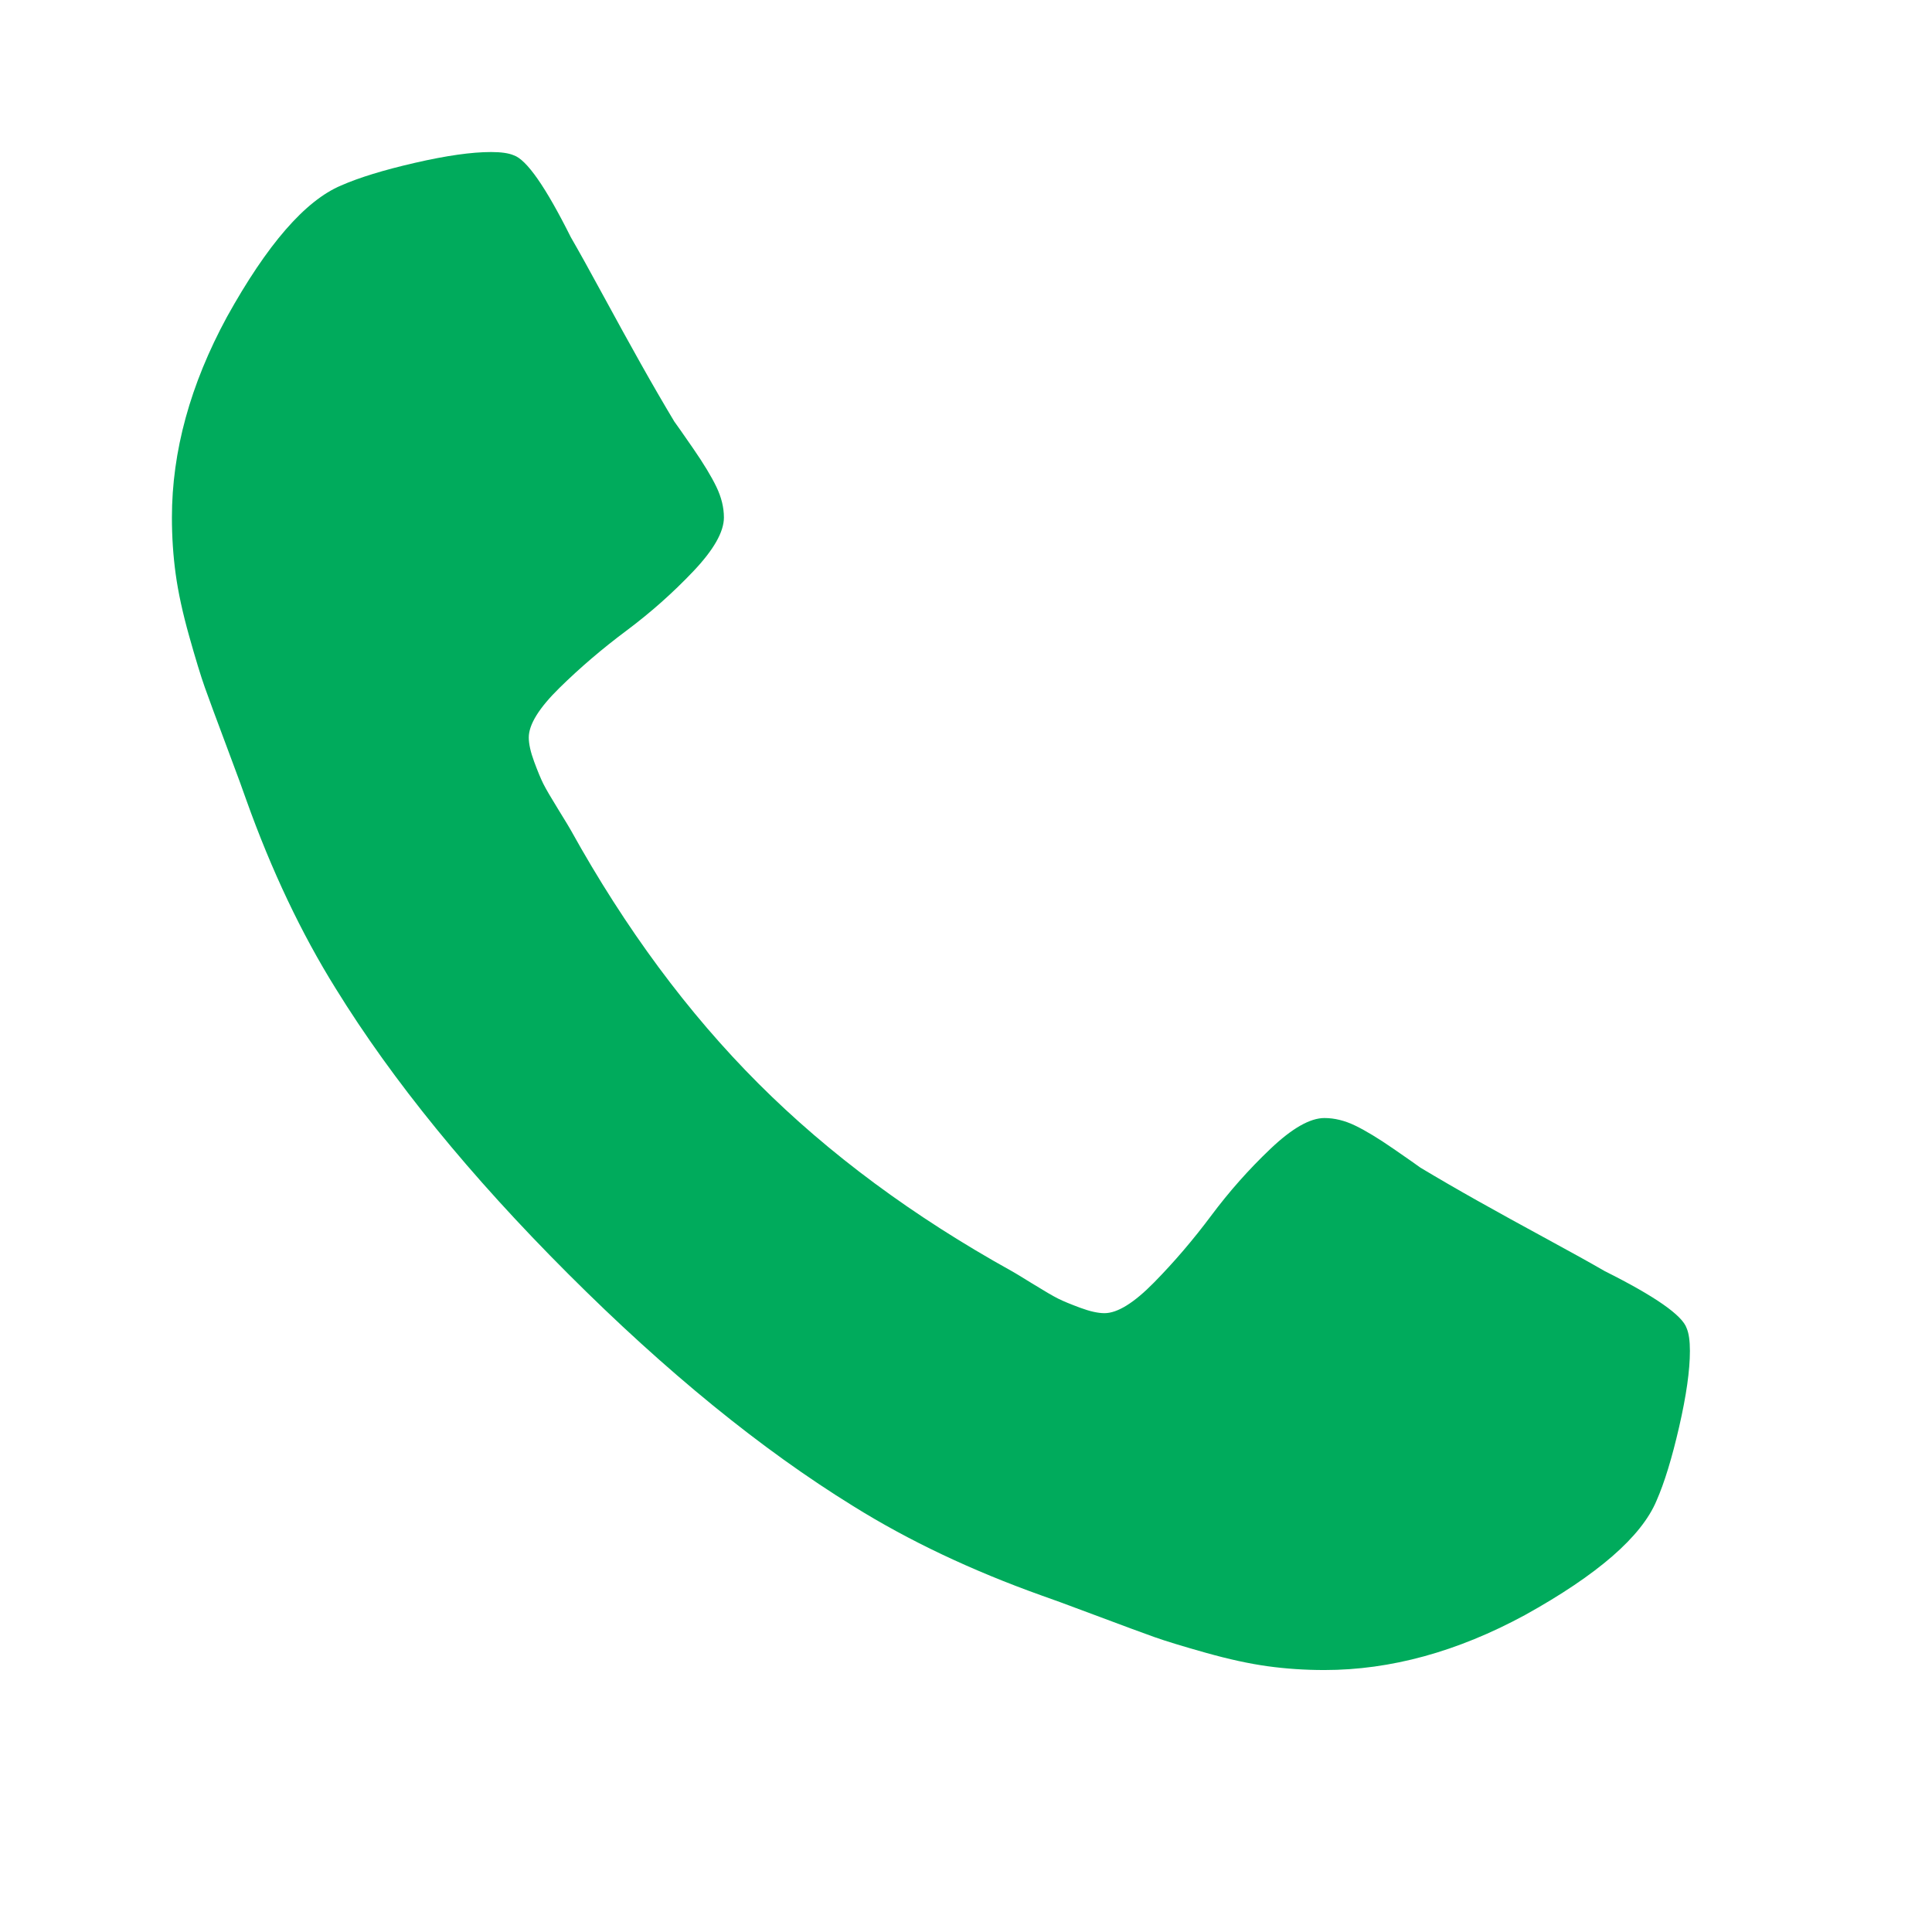
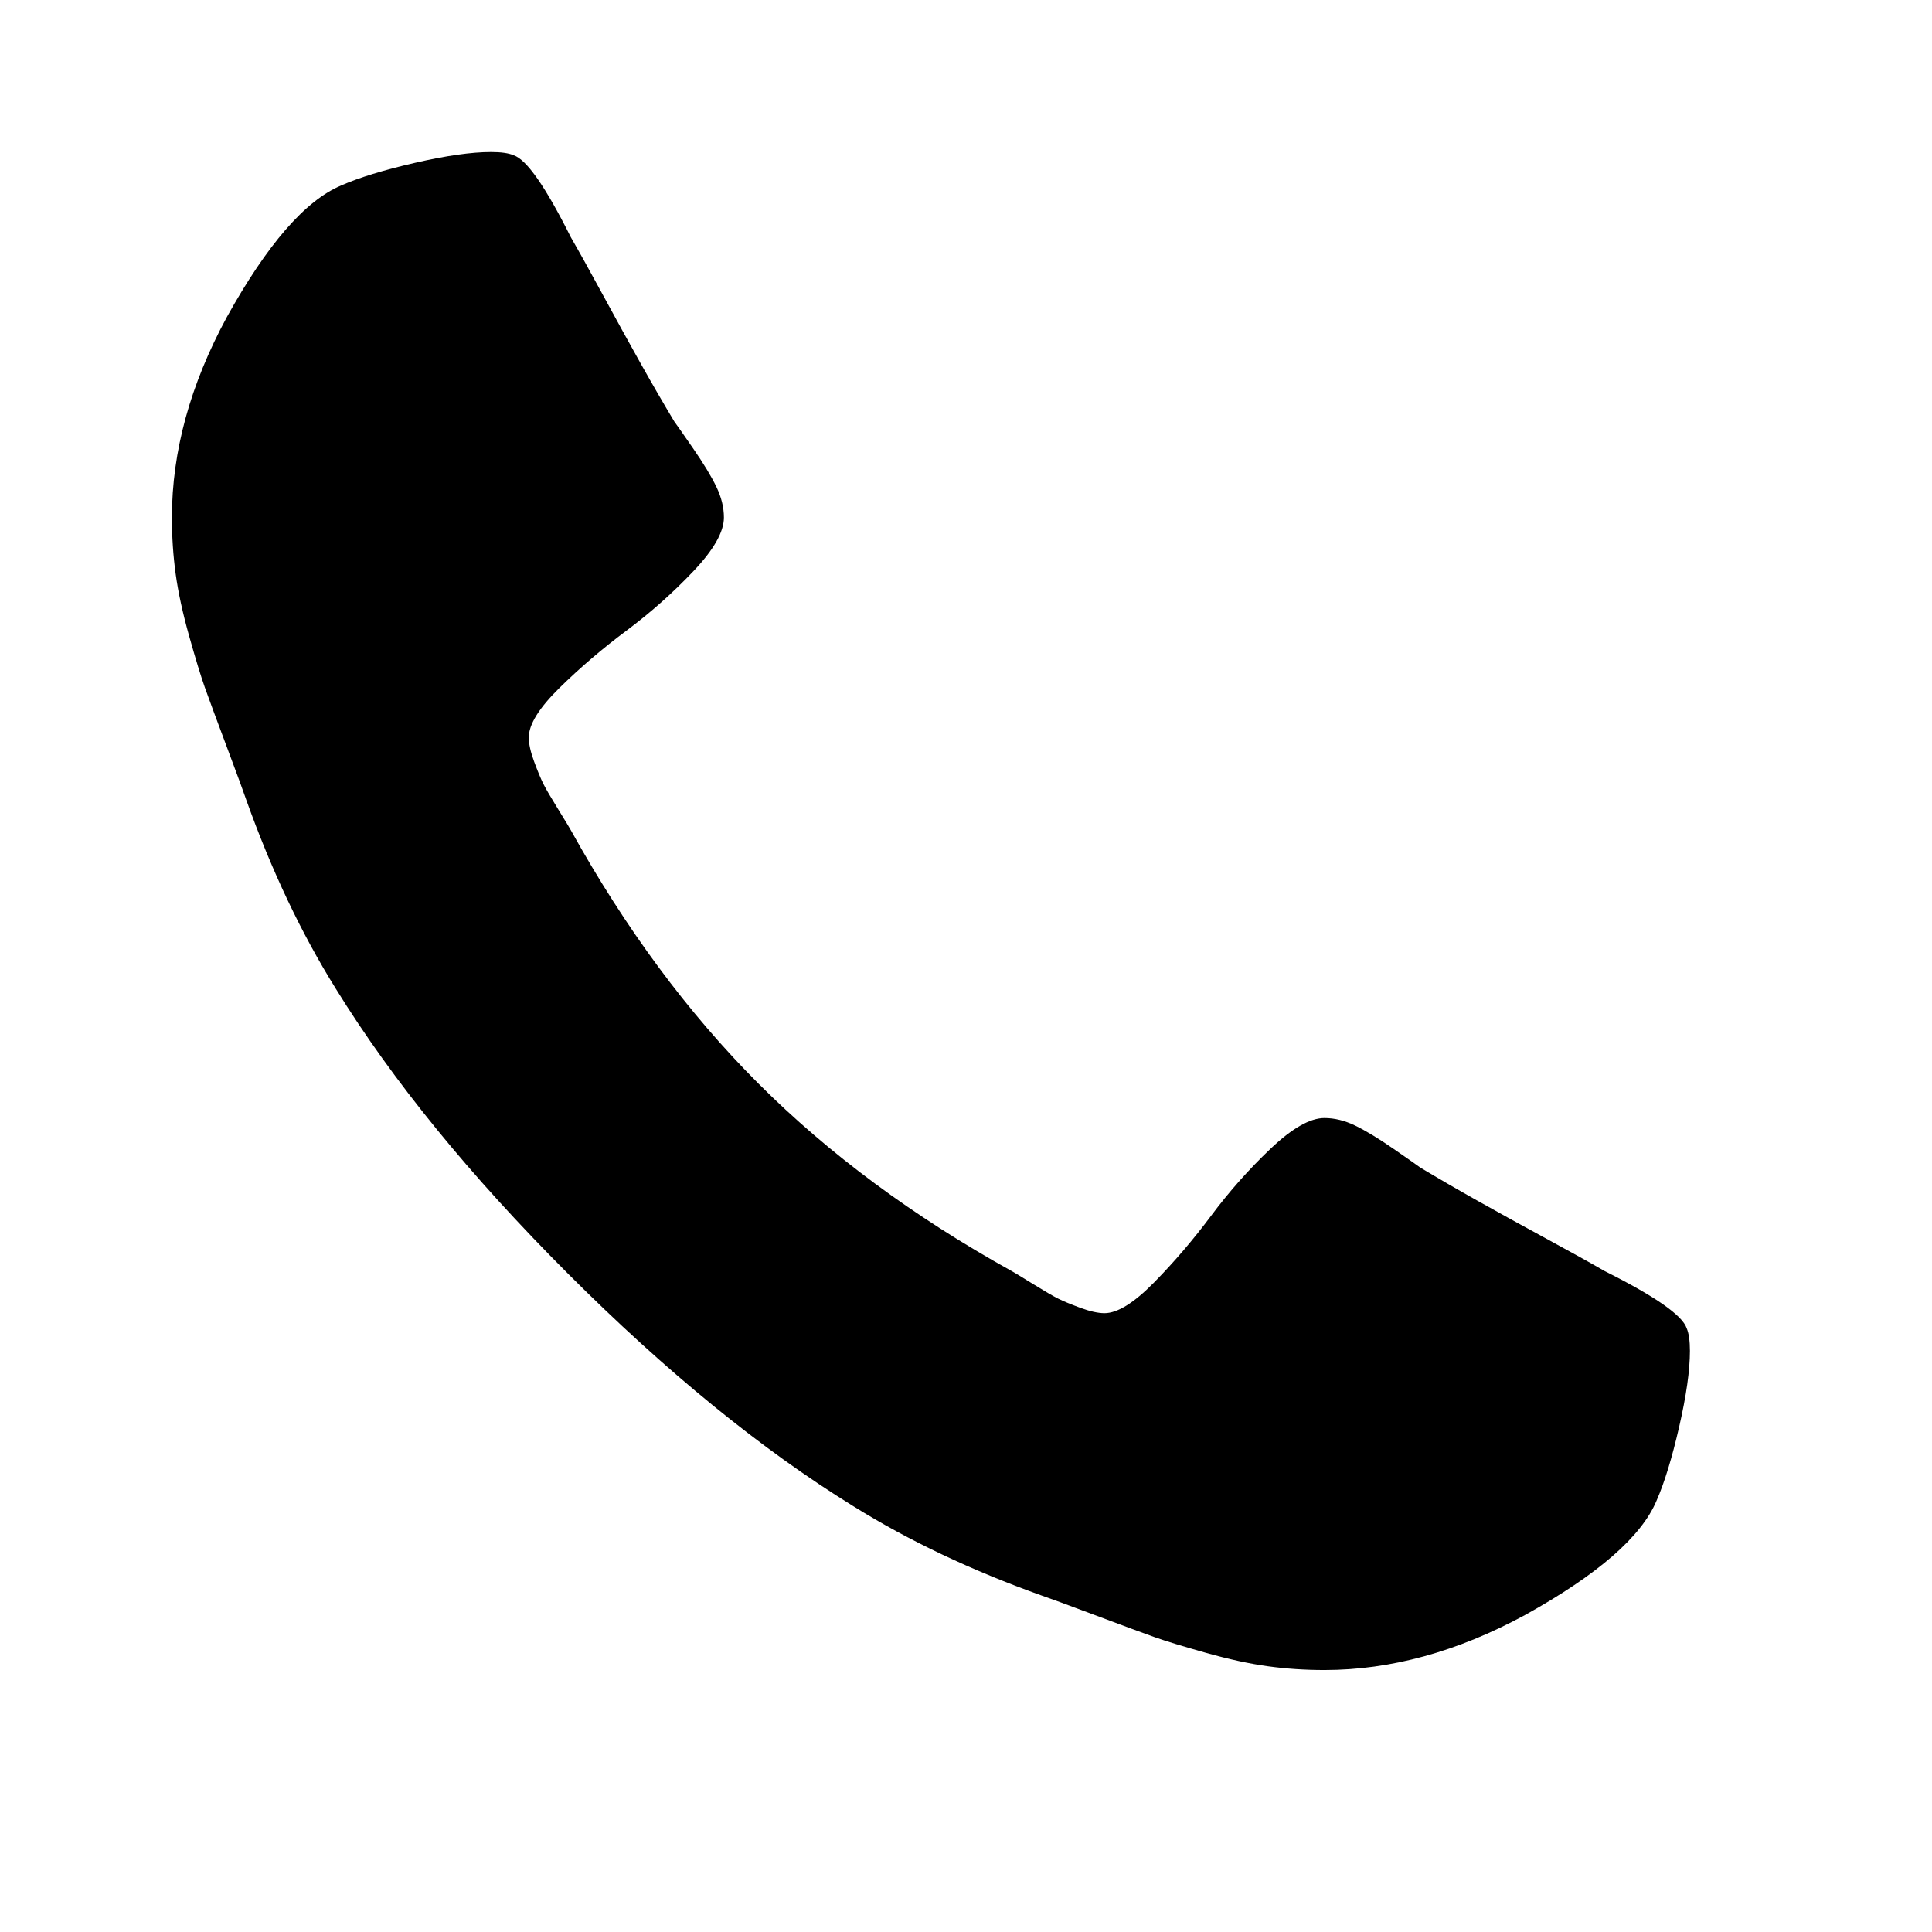
- <svg xmlns="http://www.w3.org/2000/svg" fill="#00ab5c" viewBox="0 -256 1792 1792" width="20" height="20">
+ <svg xmlns="http://www.w3.org/2000/svg" fill="current" stroke="current" viewBox="0 -256 1792 1792" width="20" height="20">
  <g transform="matrix(1,0,0,-1,159.4576,1293.017)" preserveAspectRatio="xMidYMid meet">
    <path d="m 1408,296 q 0,-27 -10,-70.5 Q 1388,182 1377,157 1356,107 1255,51 1161,0 1069,0 1042,0 1016.5,3.5 991,7 959,16 927,25 911.5,30.5 896,36 856,51 816,66 807,69 709,104 632,152 504,231 367.5,367.5 231,504 152,632 104,709 69,807 66,816 51,856 36,896 30.5,911.5 25,927 16,959 7,991 3.5,1016.5 0,1042 0,1069 q 0,92 51,186 56,101 106,122 25,11 68.5,21 43.5,10 70.5,10 14,0 21,-3 18,-6 53,-76 11,-19 30,-54 19,-35 35,-63.5 16,-28.5 31,-53.5 3,-4 17.5,-25 14.5,-21 21.5,-35.5 7,-14.5 7,-28.5 0,-20 -28.5,-50 -28.5,-30 -62,-55 -33.5,-25 -62,-53 -28.5,-28 -28.5,-46 0,-9 5,-22.5 5,-13.5 8.5,-20.5 3.5,-7 14,-24 10.5,-17 11.5,-19 76,-137 174,-235 98,-98 235,-174 2,-1 19,-11.5 17,-10.5 24,-14 7,-3.5 20.5,-8.5 13.5,-5 22.5,-5 18,0 46,28.5 28,28.5 53,62 25,33.5 55,62 30,28.5 50,28.5 14,0 28.5,-7 14.5,-7 35.5,-21.5 21,-14.5 25,-17.5 25,-15 53.5,-31 28.5,-16 63.5,-35 35,-19 54,-30 70,-35 76,-53 3,-7 3,-21 z" />
  </g>
</svg>
